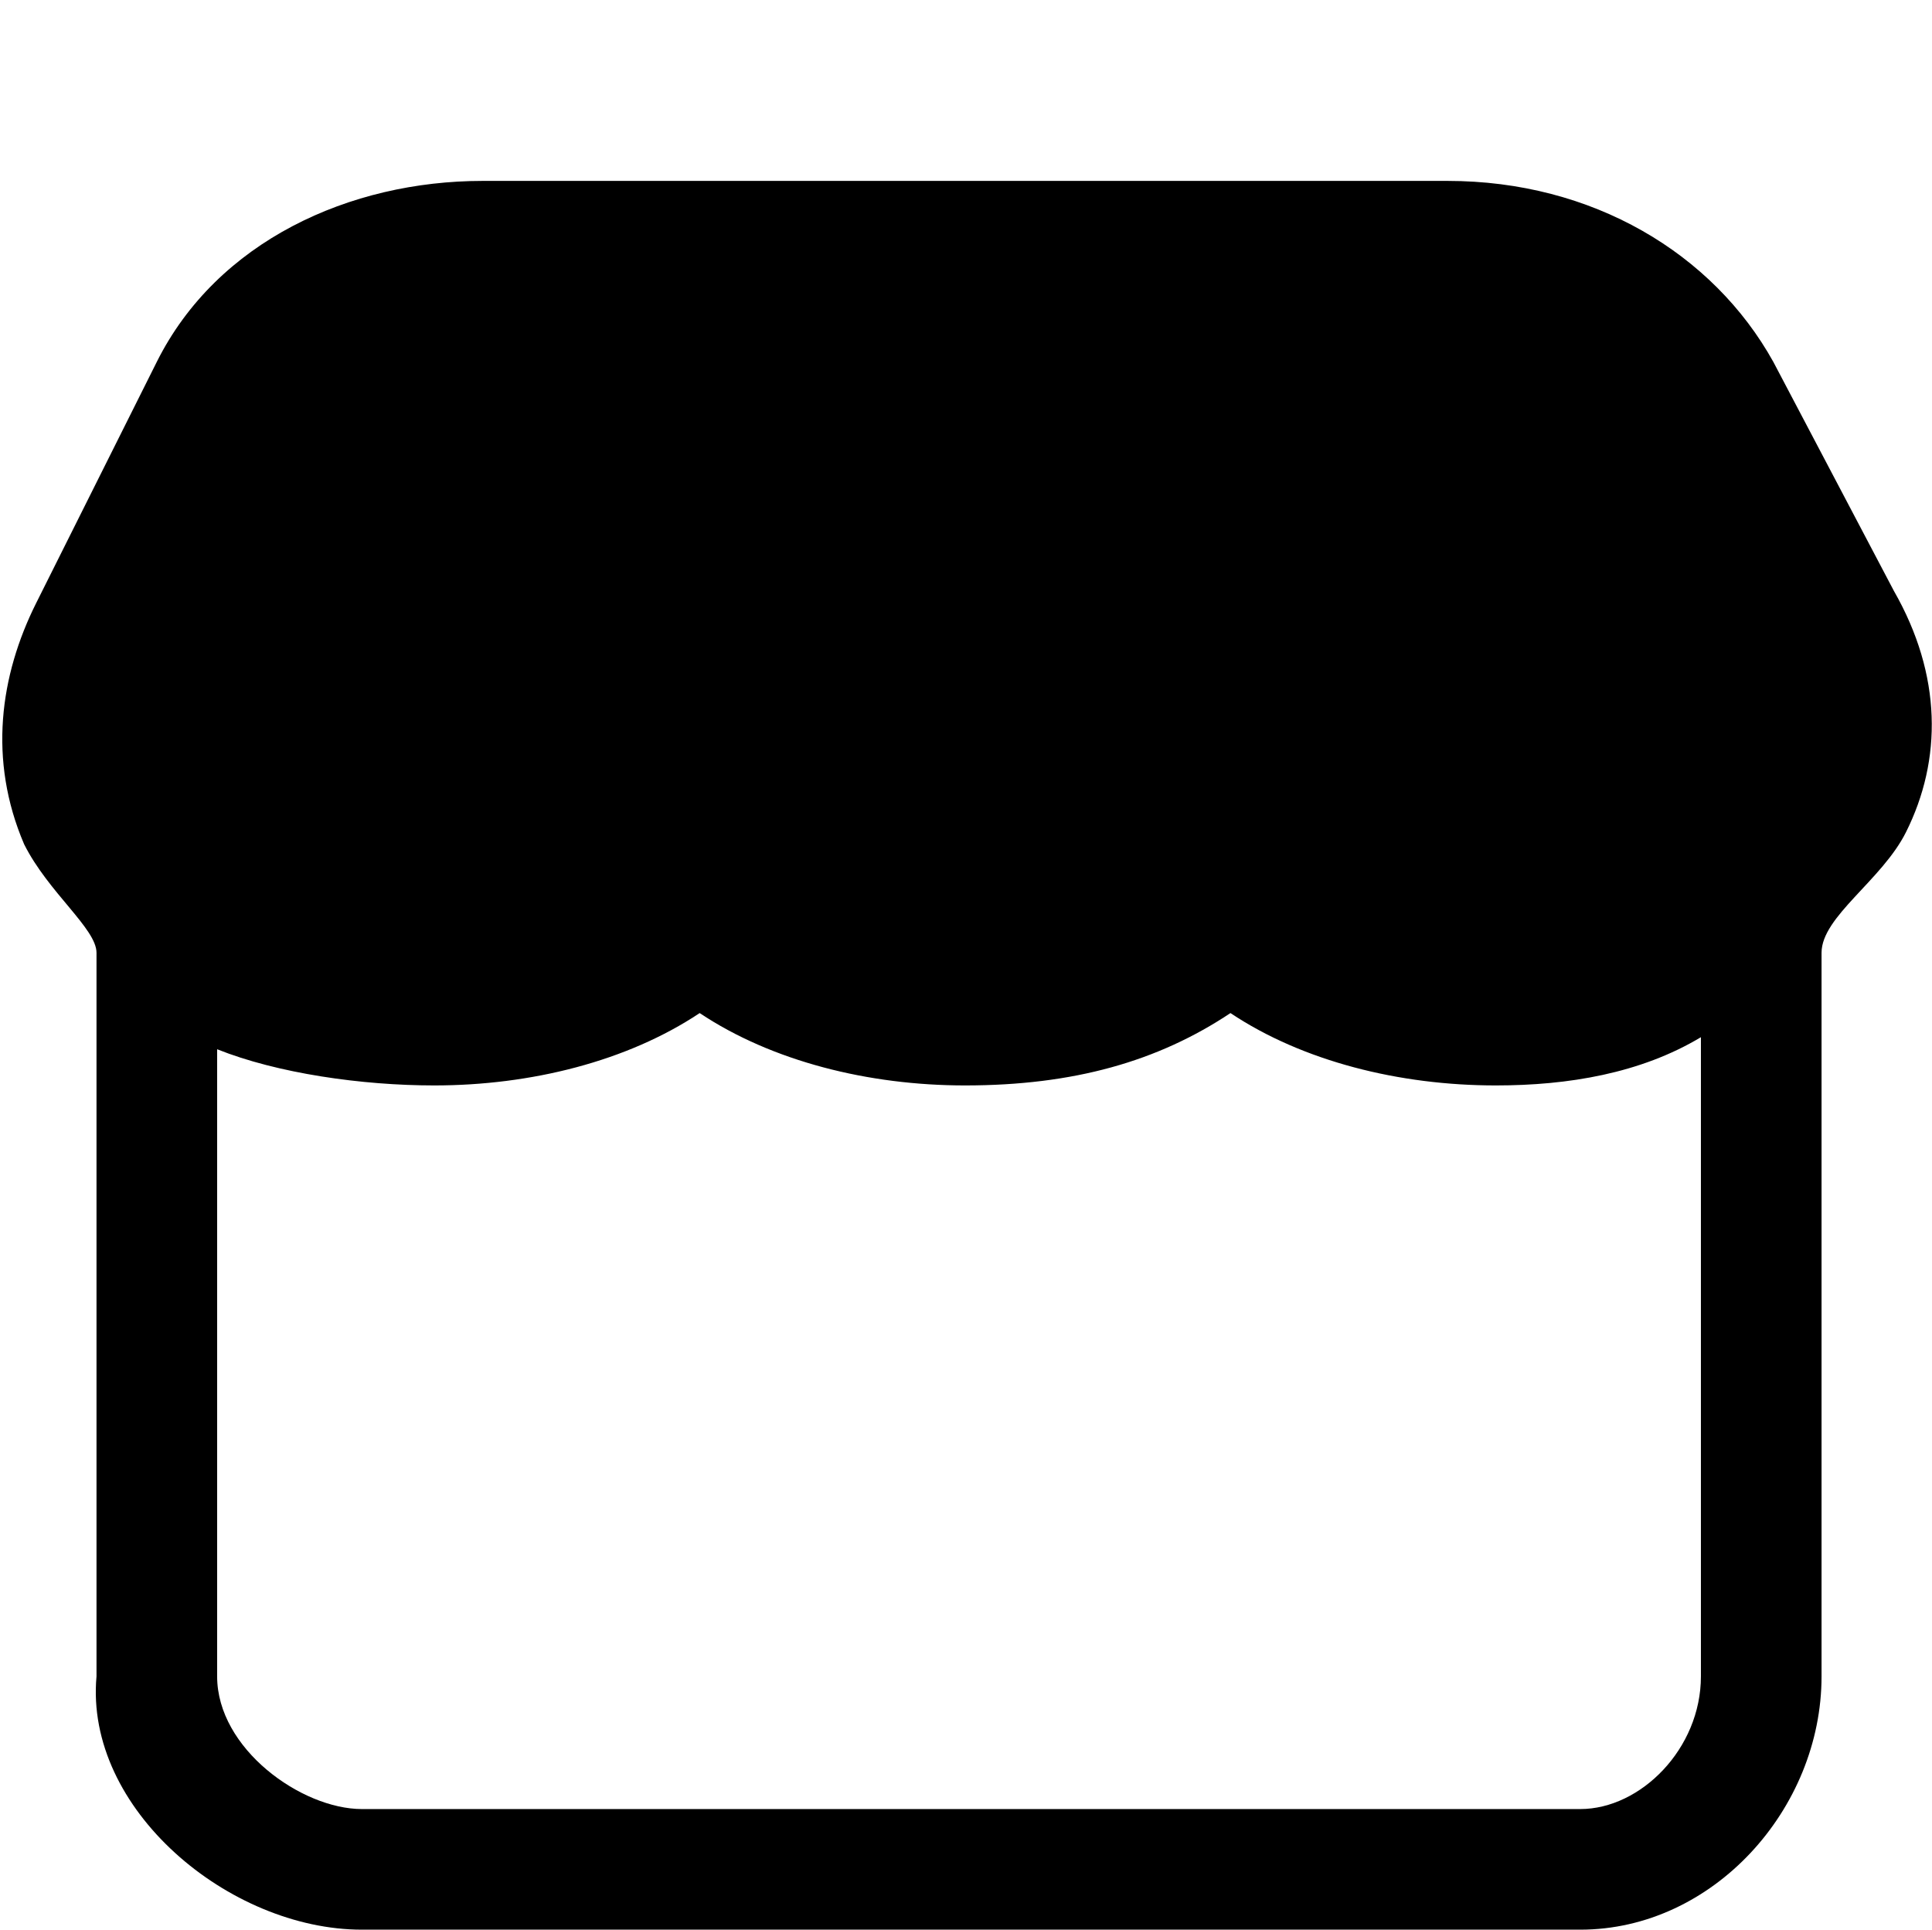
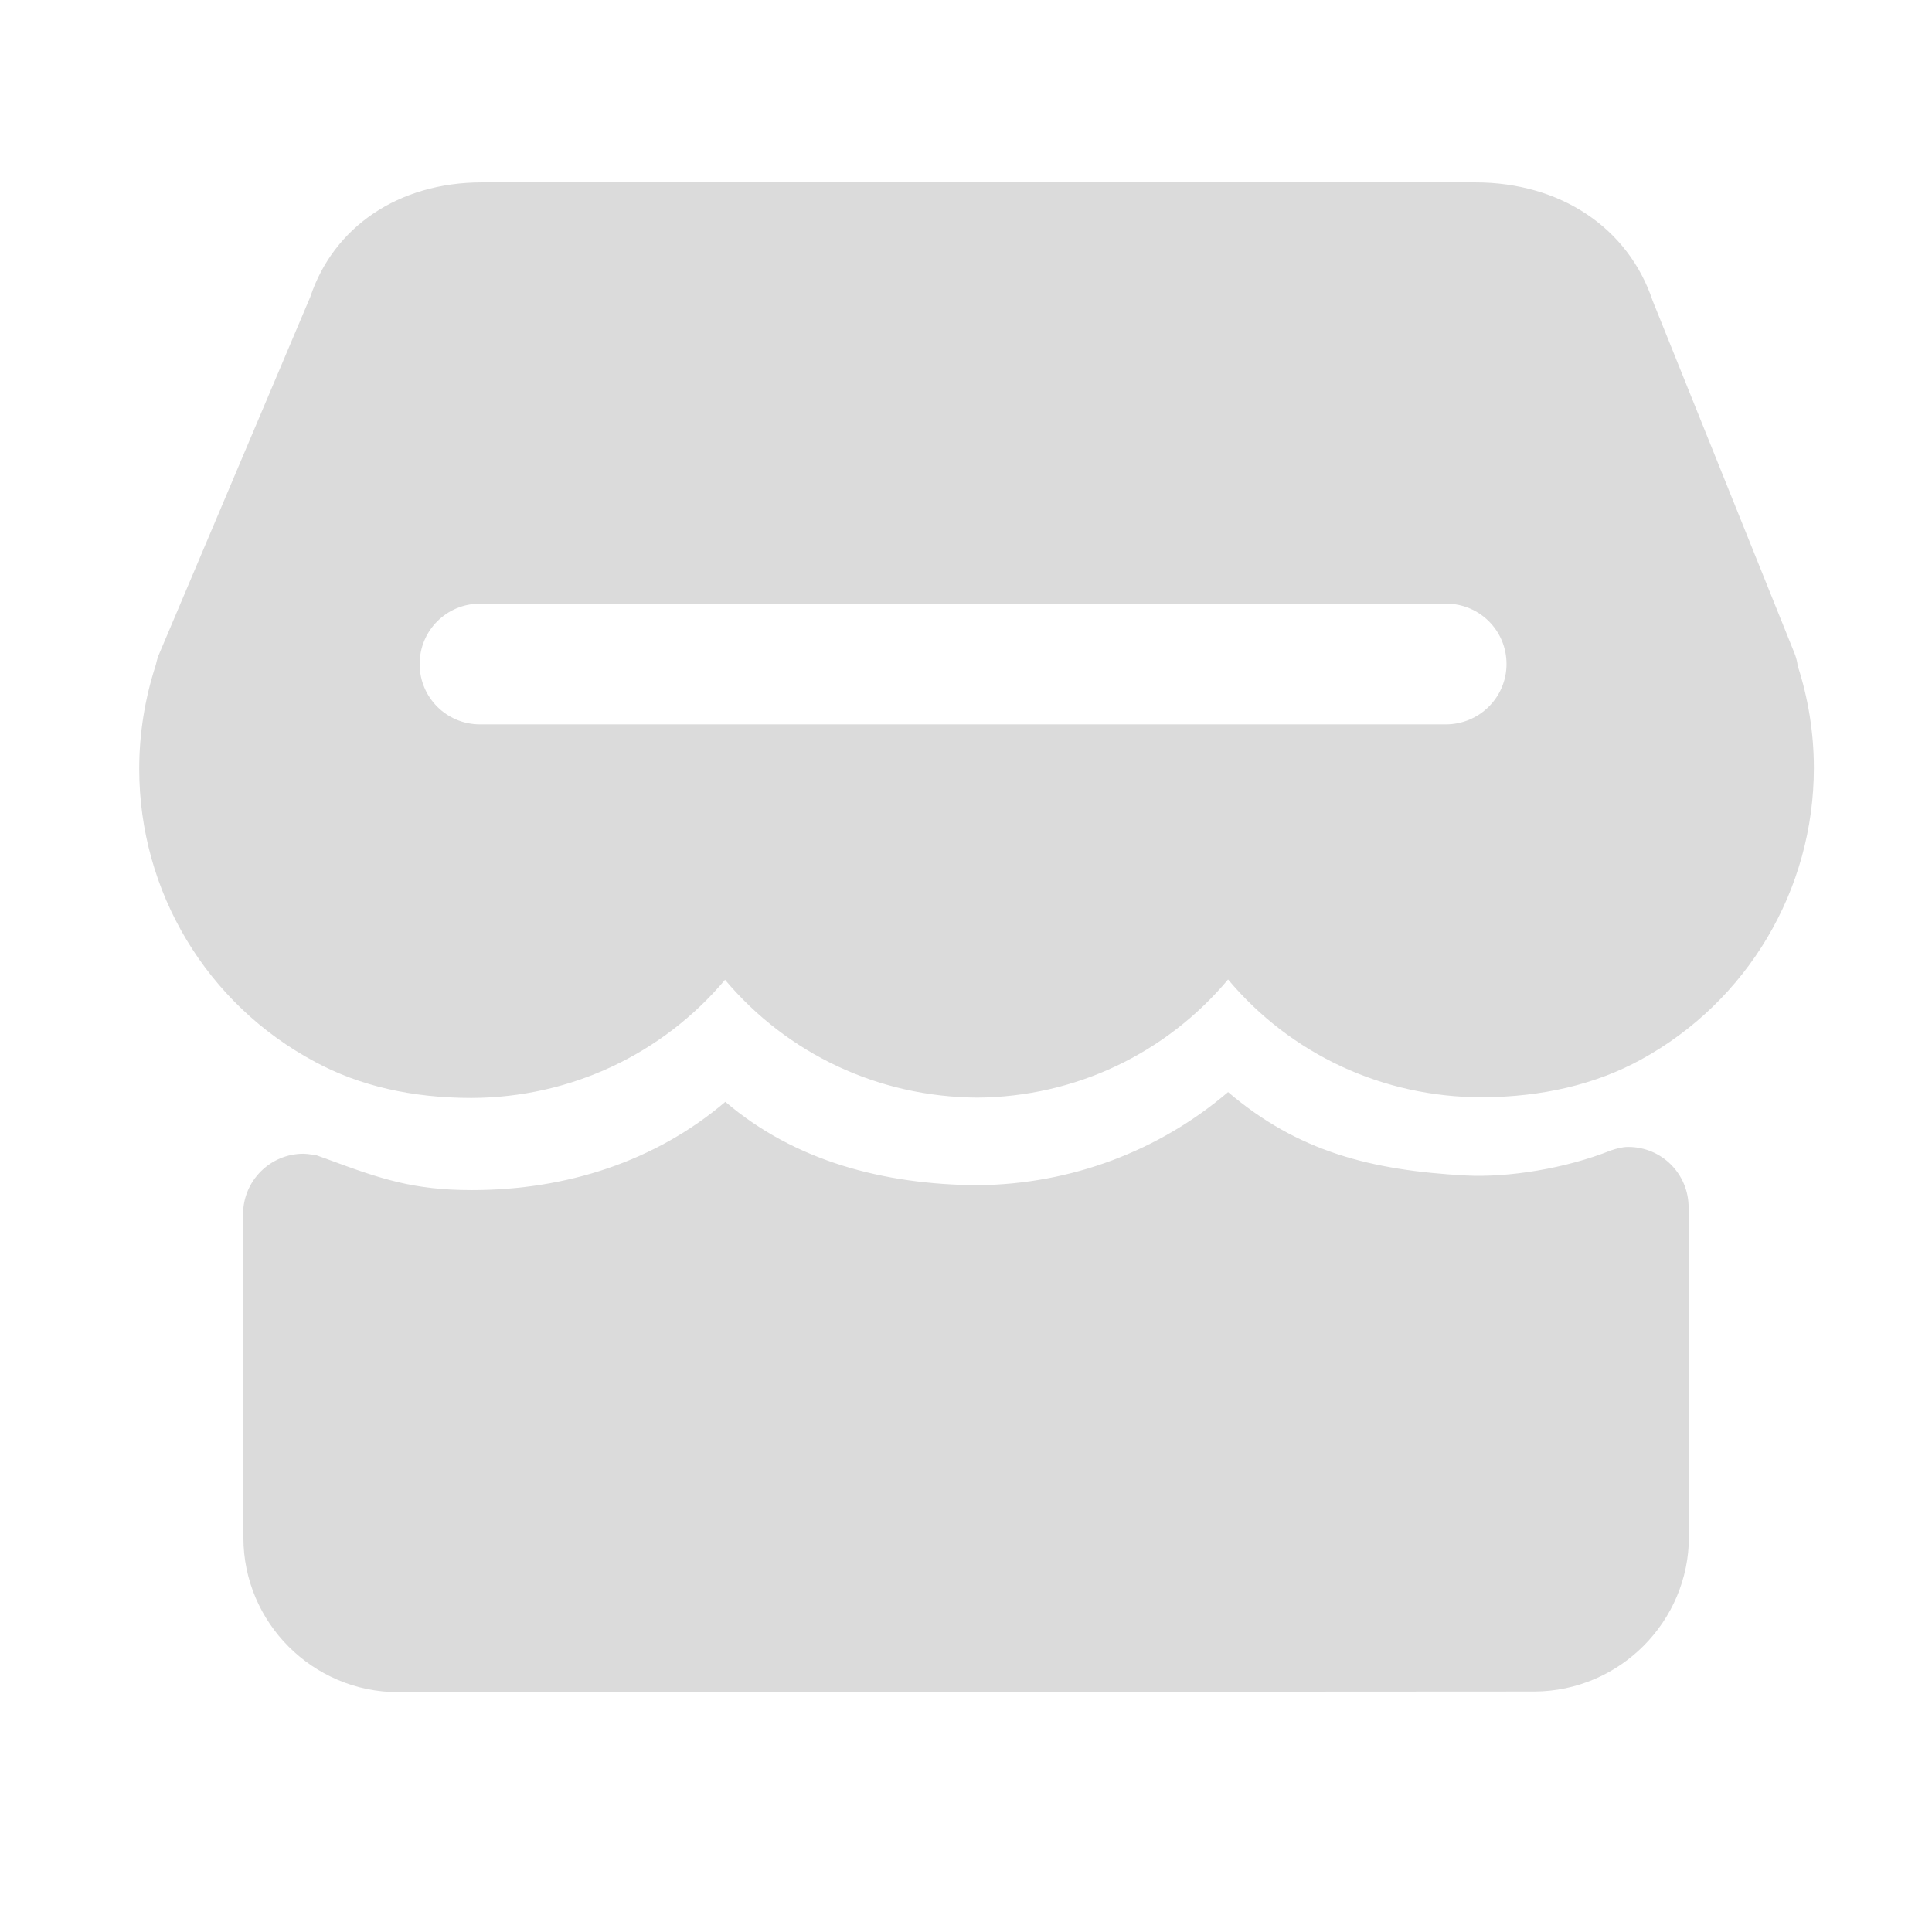
- <svg xmlns="http://www.w3.org/2000/svg" t="1568714484699" class="icon" viewBox="0 0 1025 1024" version="1.1" p-id="1147" width="200.195" height="200">
+ <svg xmlns="http://www.w3.org/2000/svg" t="1642148399459" class="icon" viewBox="0 0 1024 1024" version="1.1" p-id="29993" width="500" height="500">
  <defs>
    <style type="text/css" />
  </defs>
-   <path d="M1004.8 313.6l-64-121.6c-32-57.6-96-96-172.8-96L256 96C185.6 96 115.2 128 83.2 192l-64 128C0 358.4-6.4 403.2 12.8 448c12.8 25.6 38.4 44.8 38.4 57.6l0 384C44.8 960 121.6 1024 192 1024l646.4 0c70.4 0 128-64 128-134.4l0-384c0-19.2 32-38.4 44.8-64C1030.4 403.2 1030.4 358.4 1004.8 313.6zM902.4 889.6c0 38.4-32 70.4-64 70.4L192 960c-32 0-76.8-32-76.8-70.4L115.2 556.8C147.2 569.6 192 576 230.4 576c51.2 0 102.4-12.8 140.8-38.4C409.6 563.2 460.8 576 512 576c57.6 0 102.4-12.8 140.8-38.4C691.2 563.2 742.4 576 793.6 576c38.4 0 76.8-6.4 108.8-25.6L902.4 889.6z" p-id="1148" />
+   <path d="M952.786 352.801c0-0.516-0.172-0.86-0.172-1.376-0.344-1.892-0.86-3.612-1.548-5.332L875.896 159.285c-12.901-38.531-48.852-62.613-93.92-62.613L255.441 96.672c-44.208 0-78.61 23.566-90.995 60.721L83.771 347.985c-0.344 1.204-0.86 2.752-1.204 4.472-5.848 18.061-8.773 36.467-8.773 55.045 0 65.193 35.779 124.71 93.232 155.329 23.566 12.729 51.432 19.094 82.739 19.094 0 0 0 0 0.172 0 52.464-0.172 101.144-23.222 134.343-62.613 33.027 39.219 81.191 62.097 133.655 62.441 51.948-0.344 100.112-23.394 132.967-62.613 33.199 39.563 81.879 62.441 134.687 62.441 31.995-0.172 60.205-6.881 84.115-19.954 56.593-30.963 91.684-90.135 91.684-154.641C961.387 388.236 958.291 369.658 952.786 352.801zM766.323 383.935 254.409 383.935c-17.717 0-31.995-14.277-31.995-31.995s14.277-31.995 31.995-31.995l512.086 0c17.717 0 31.995 14.277 31.995 31.995S784.04 383.935 766.323 383.935z" p-id="29994" fill="#dbdbdb" />
+   <path d="M894.989 639.892c0-17.717-14.277-31.995-31.995-31.995-3.268 0-6.193 0.86-9.289 1.892l0 0c-23.738 9.461-54.012 14.449-76.89 13.245-50.4-2.752-88.931-12.729-125.914-44.208-36.467 31.135-83.083 48.852-132.623 49.368-50.228-0.344-97.188-12.901-133.827-44.208-36.983 31.479-84.115 46.788-134.343 46.788l-0.172 0c-30.619 0-47.992-5.848-75.858-16.169-0.688-0.344-1.548-0.516-2.408-0.86-1.376-0.516-2.408-0.86-3.784-1.376 0 0-4.644-0.86-7.053-0.86 0 0 0 0 0 0-17.717 0-31.995 14.449-31.995 31.995l0.172 171.498c0 45.068 36.811 81.879 82.051 81.879l602.221-0.344c45.068-0.172 81.879-36.983 81.879-82.051L894.989 639.892z" p-id="29995" fill="#dbdbdb" />
</svg>
